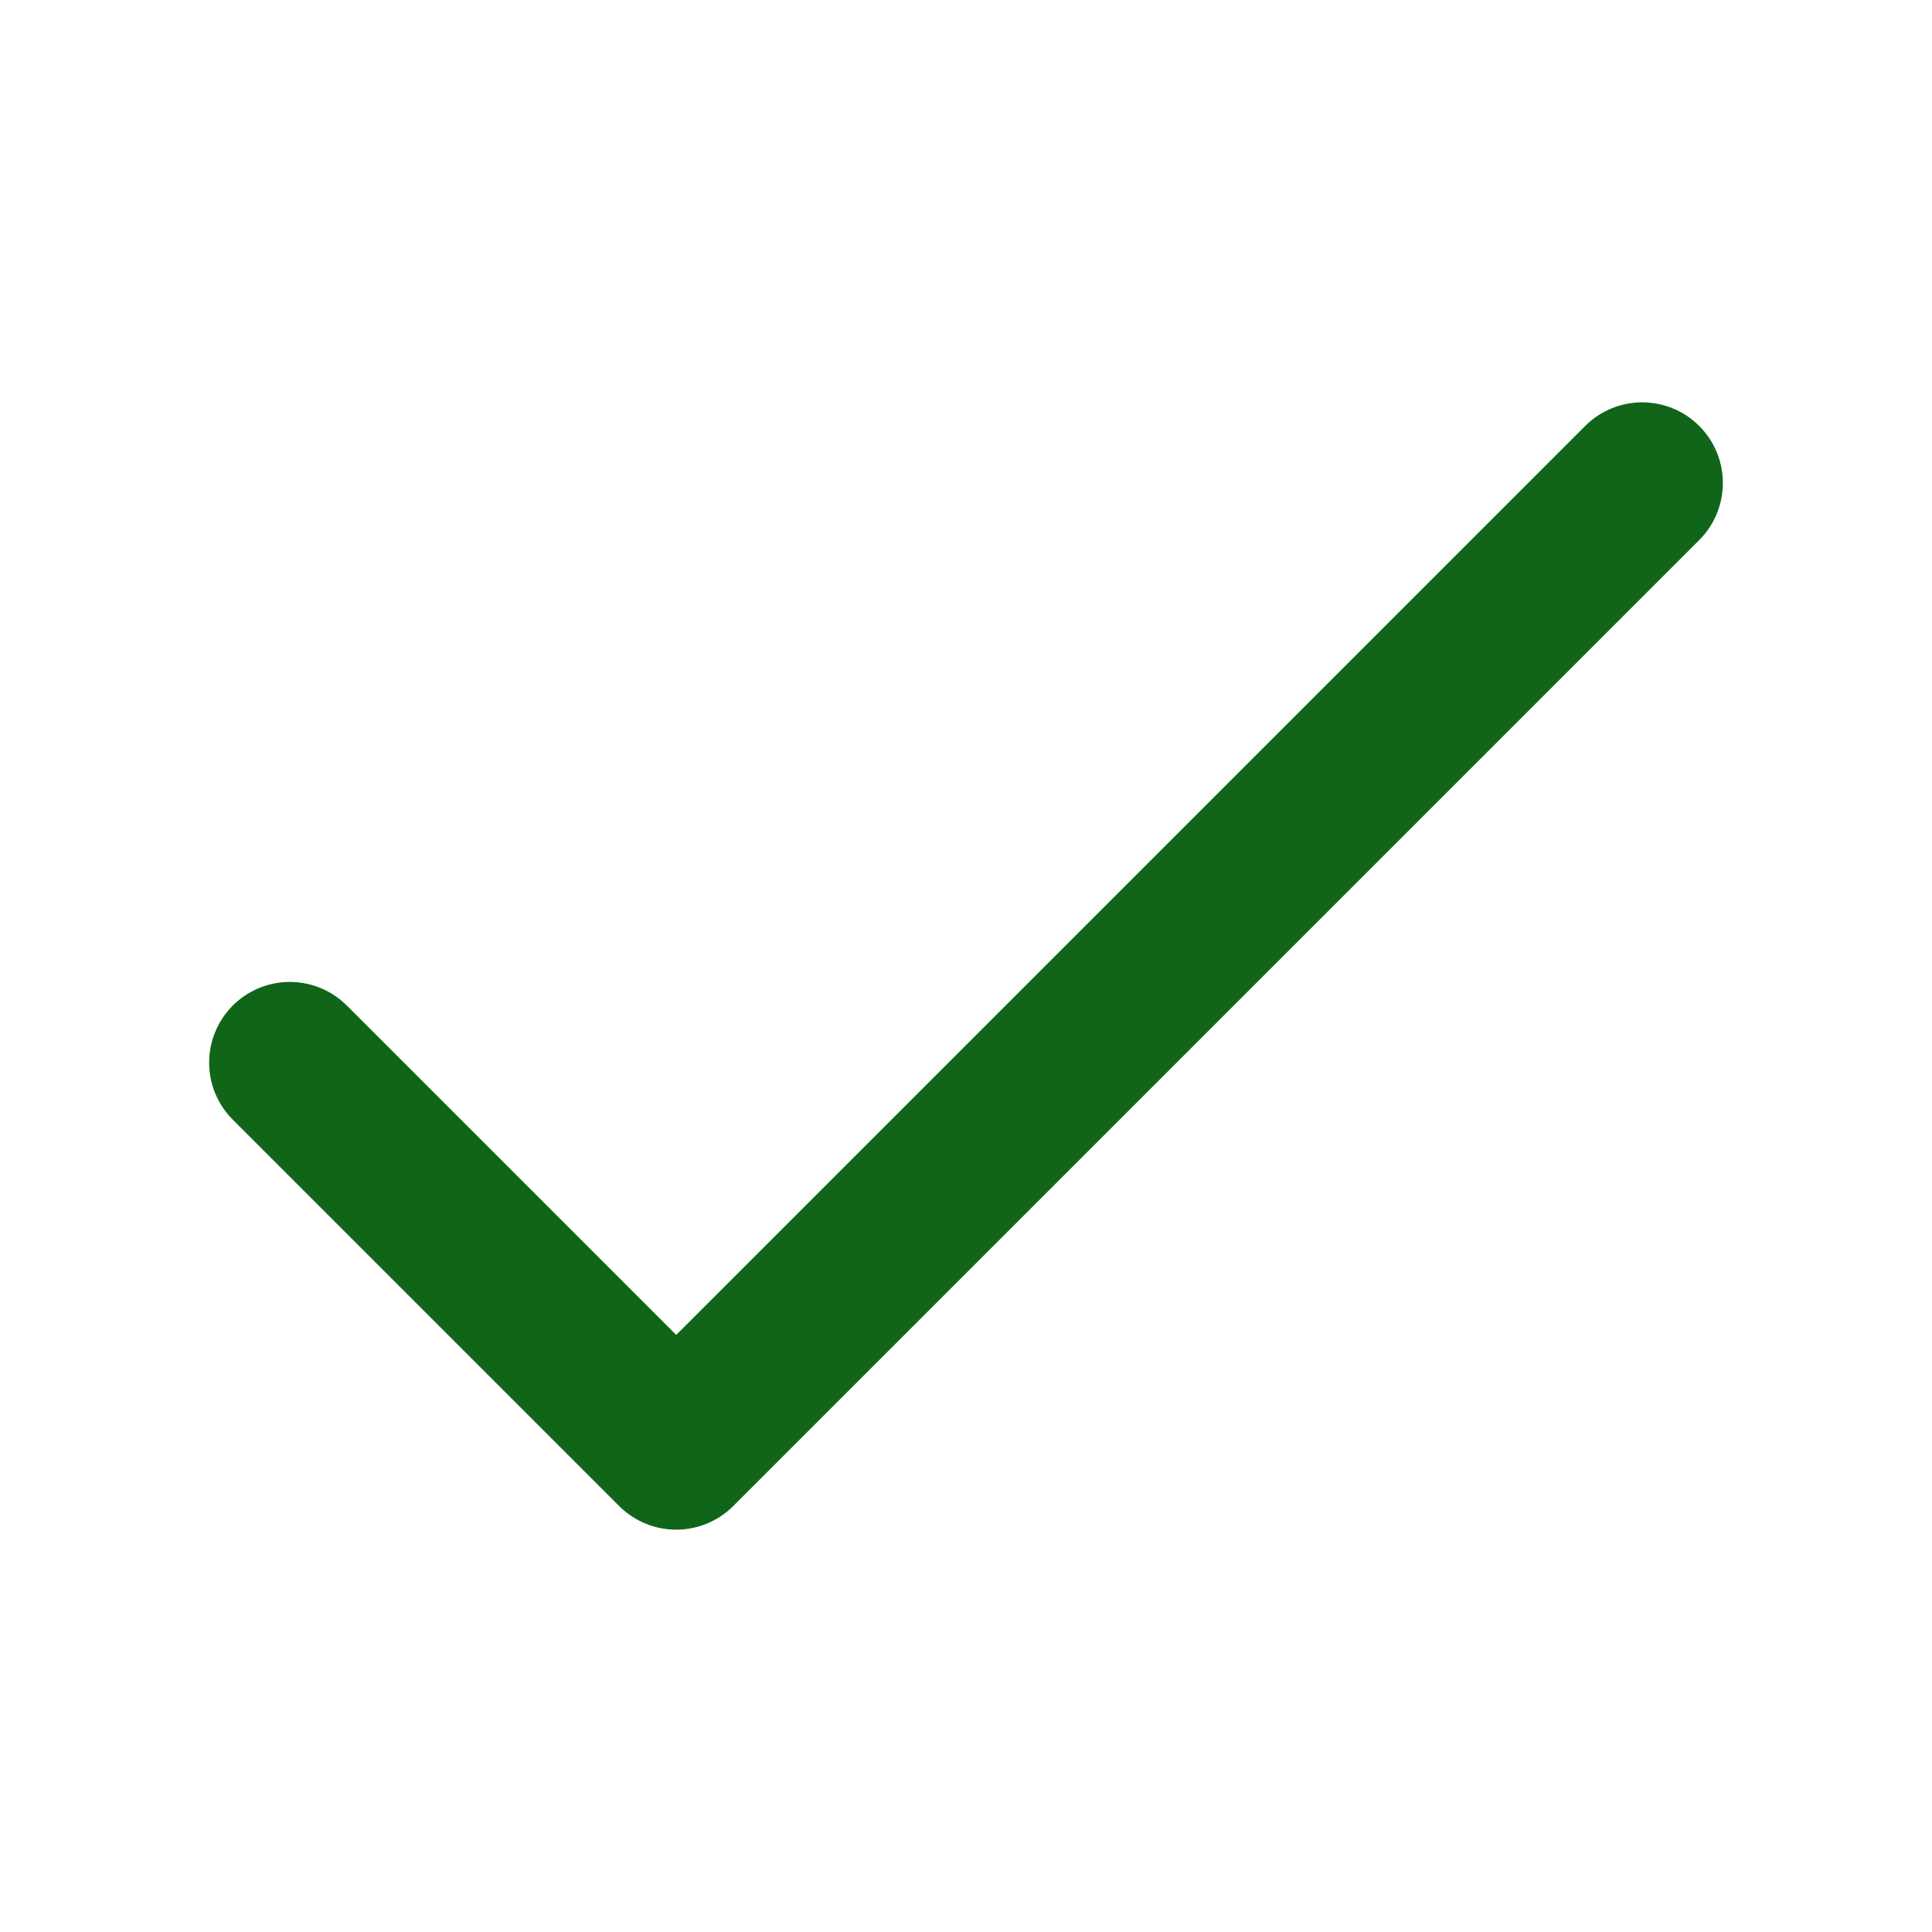
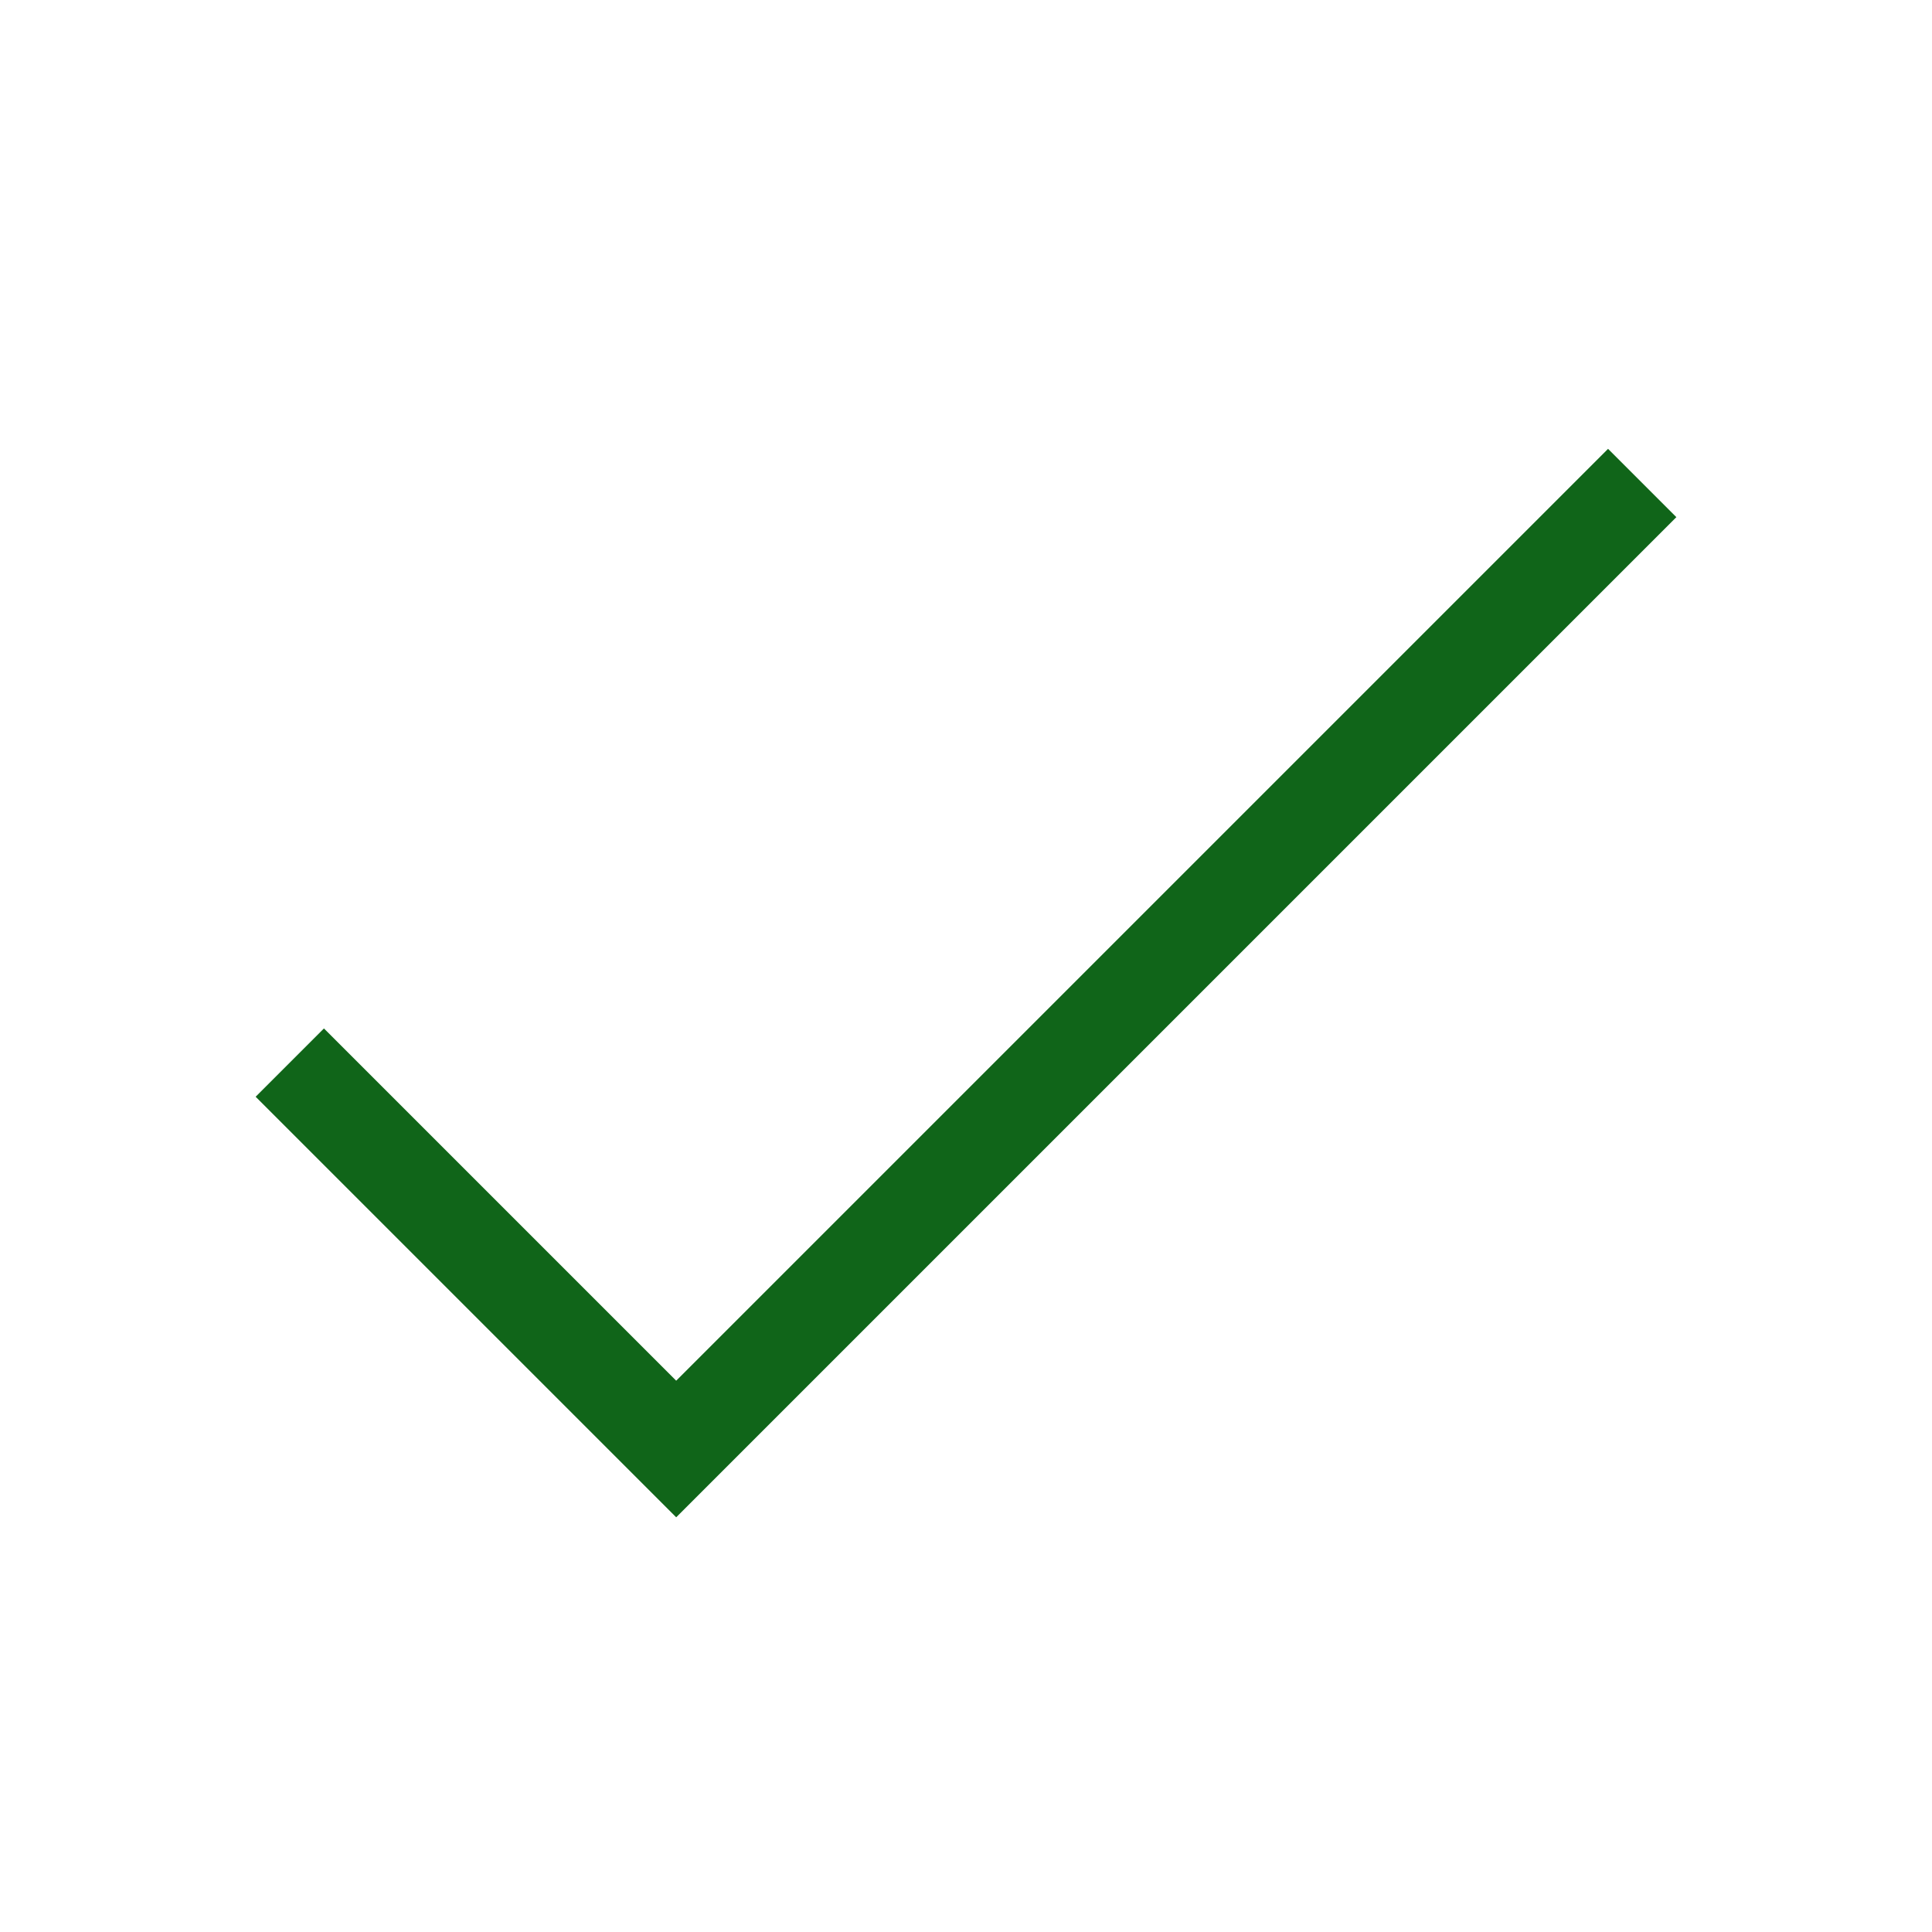
<svg xmlns="http://www.w3.org/2000/svg" width="20" height="20" viewBox="0 0 20 20" fill="none">
-   <path d="M3 11L7 15L17 5" stroke="#106519" stroke-width="1.67" stroke-linecap="round" stroke-linejoin="round" />
+   <path d="M3 11L7 15L17 5" stroke="#106519" strokeWidth="1.67" strokeLinecap="round" strokeLinejoin="round" />
</svg>
